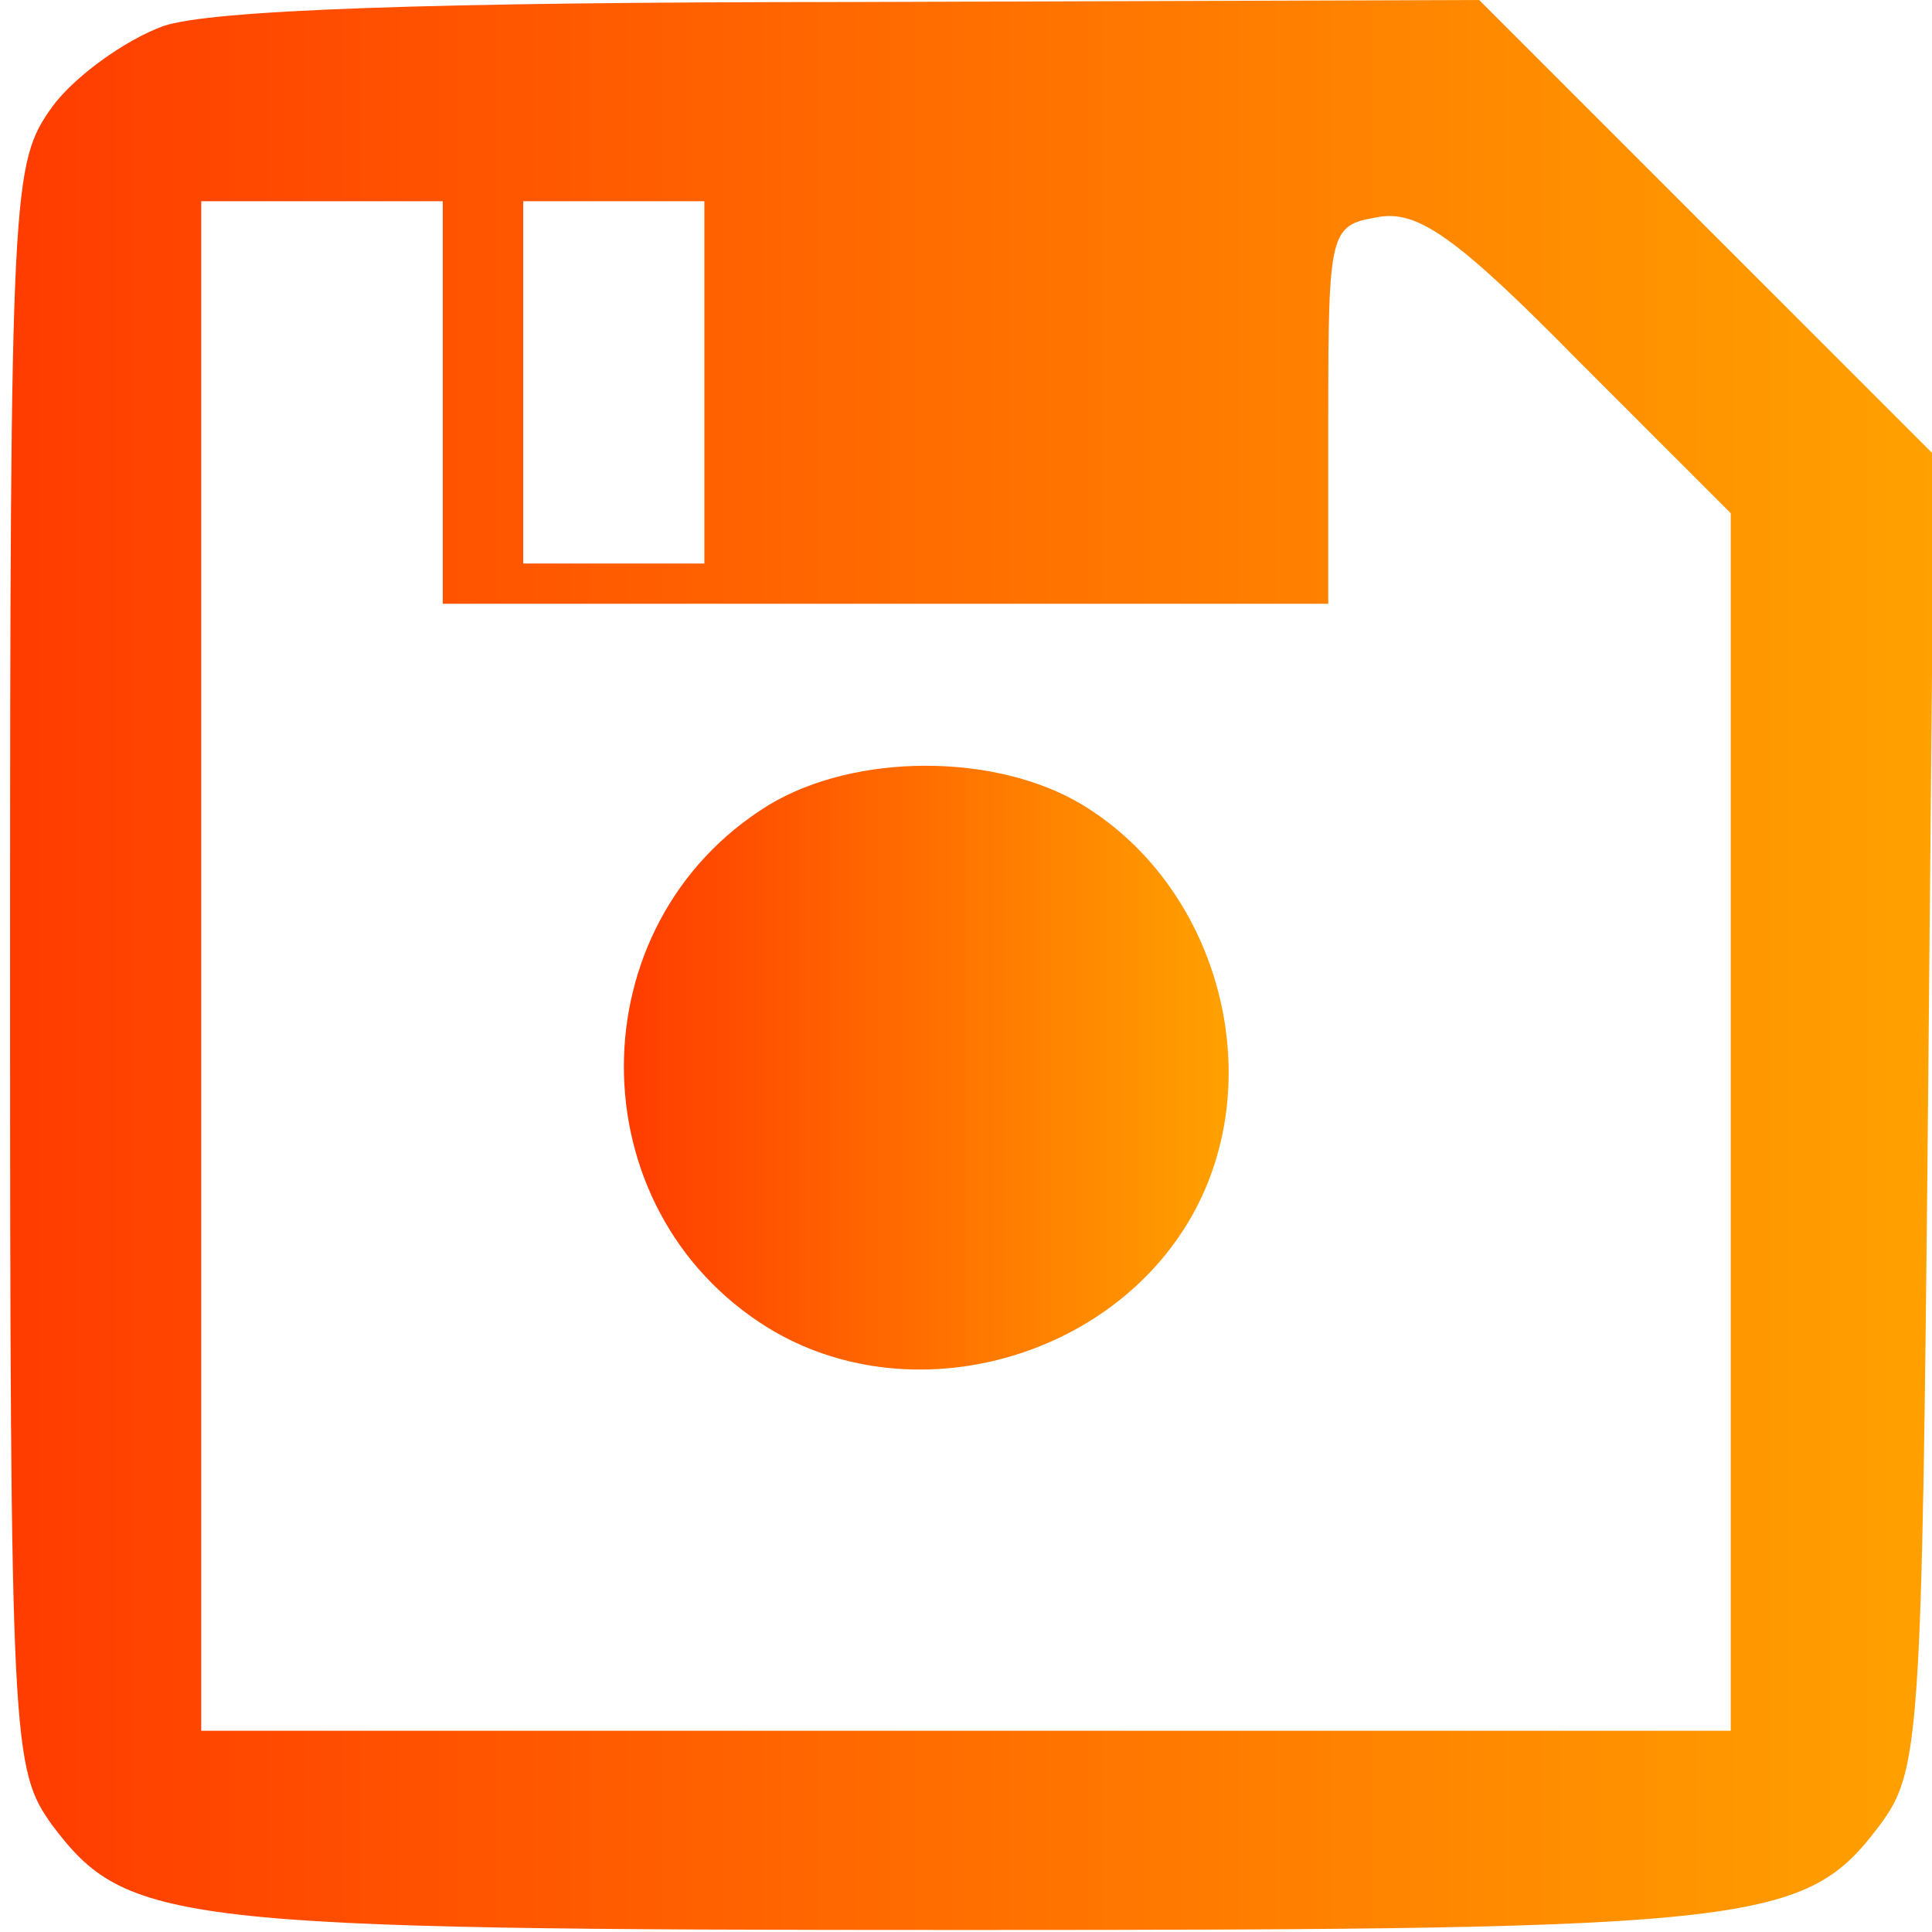
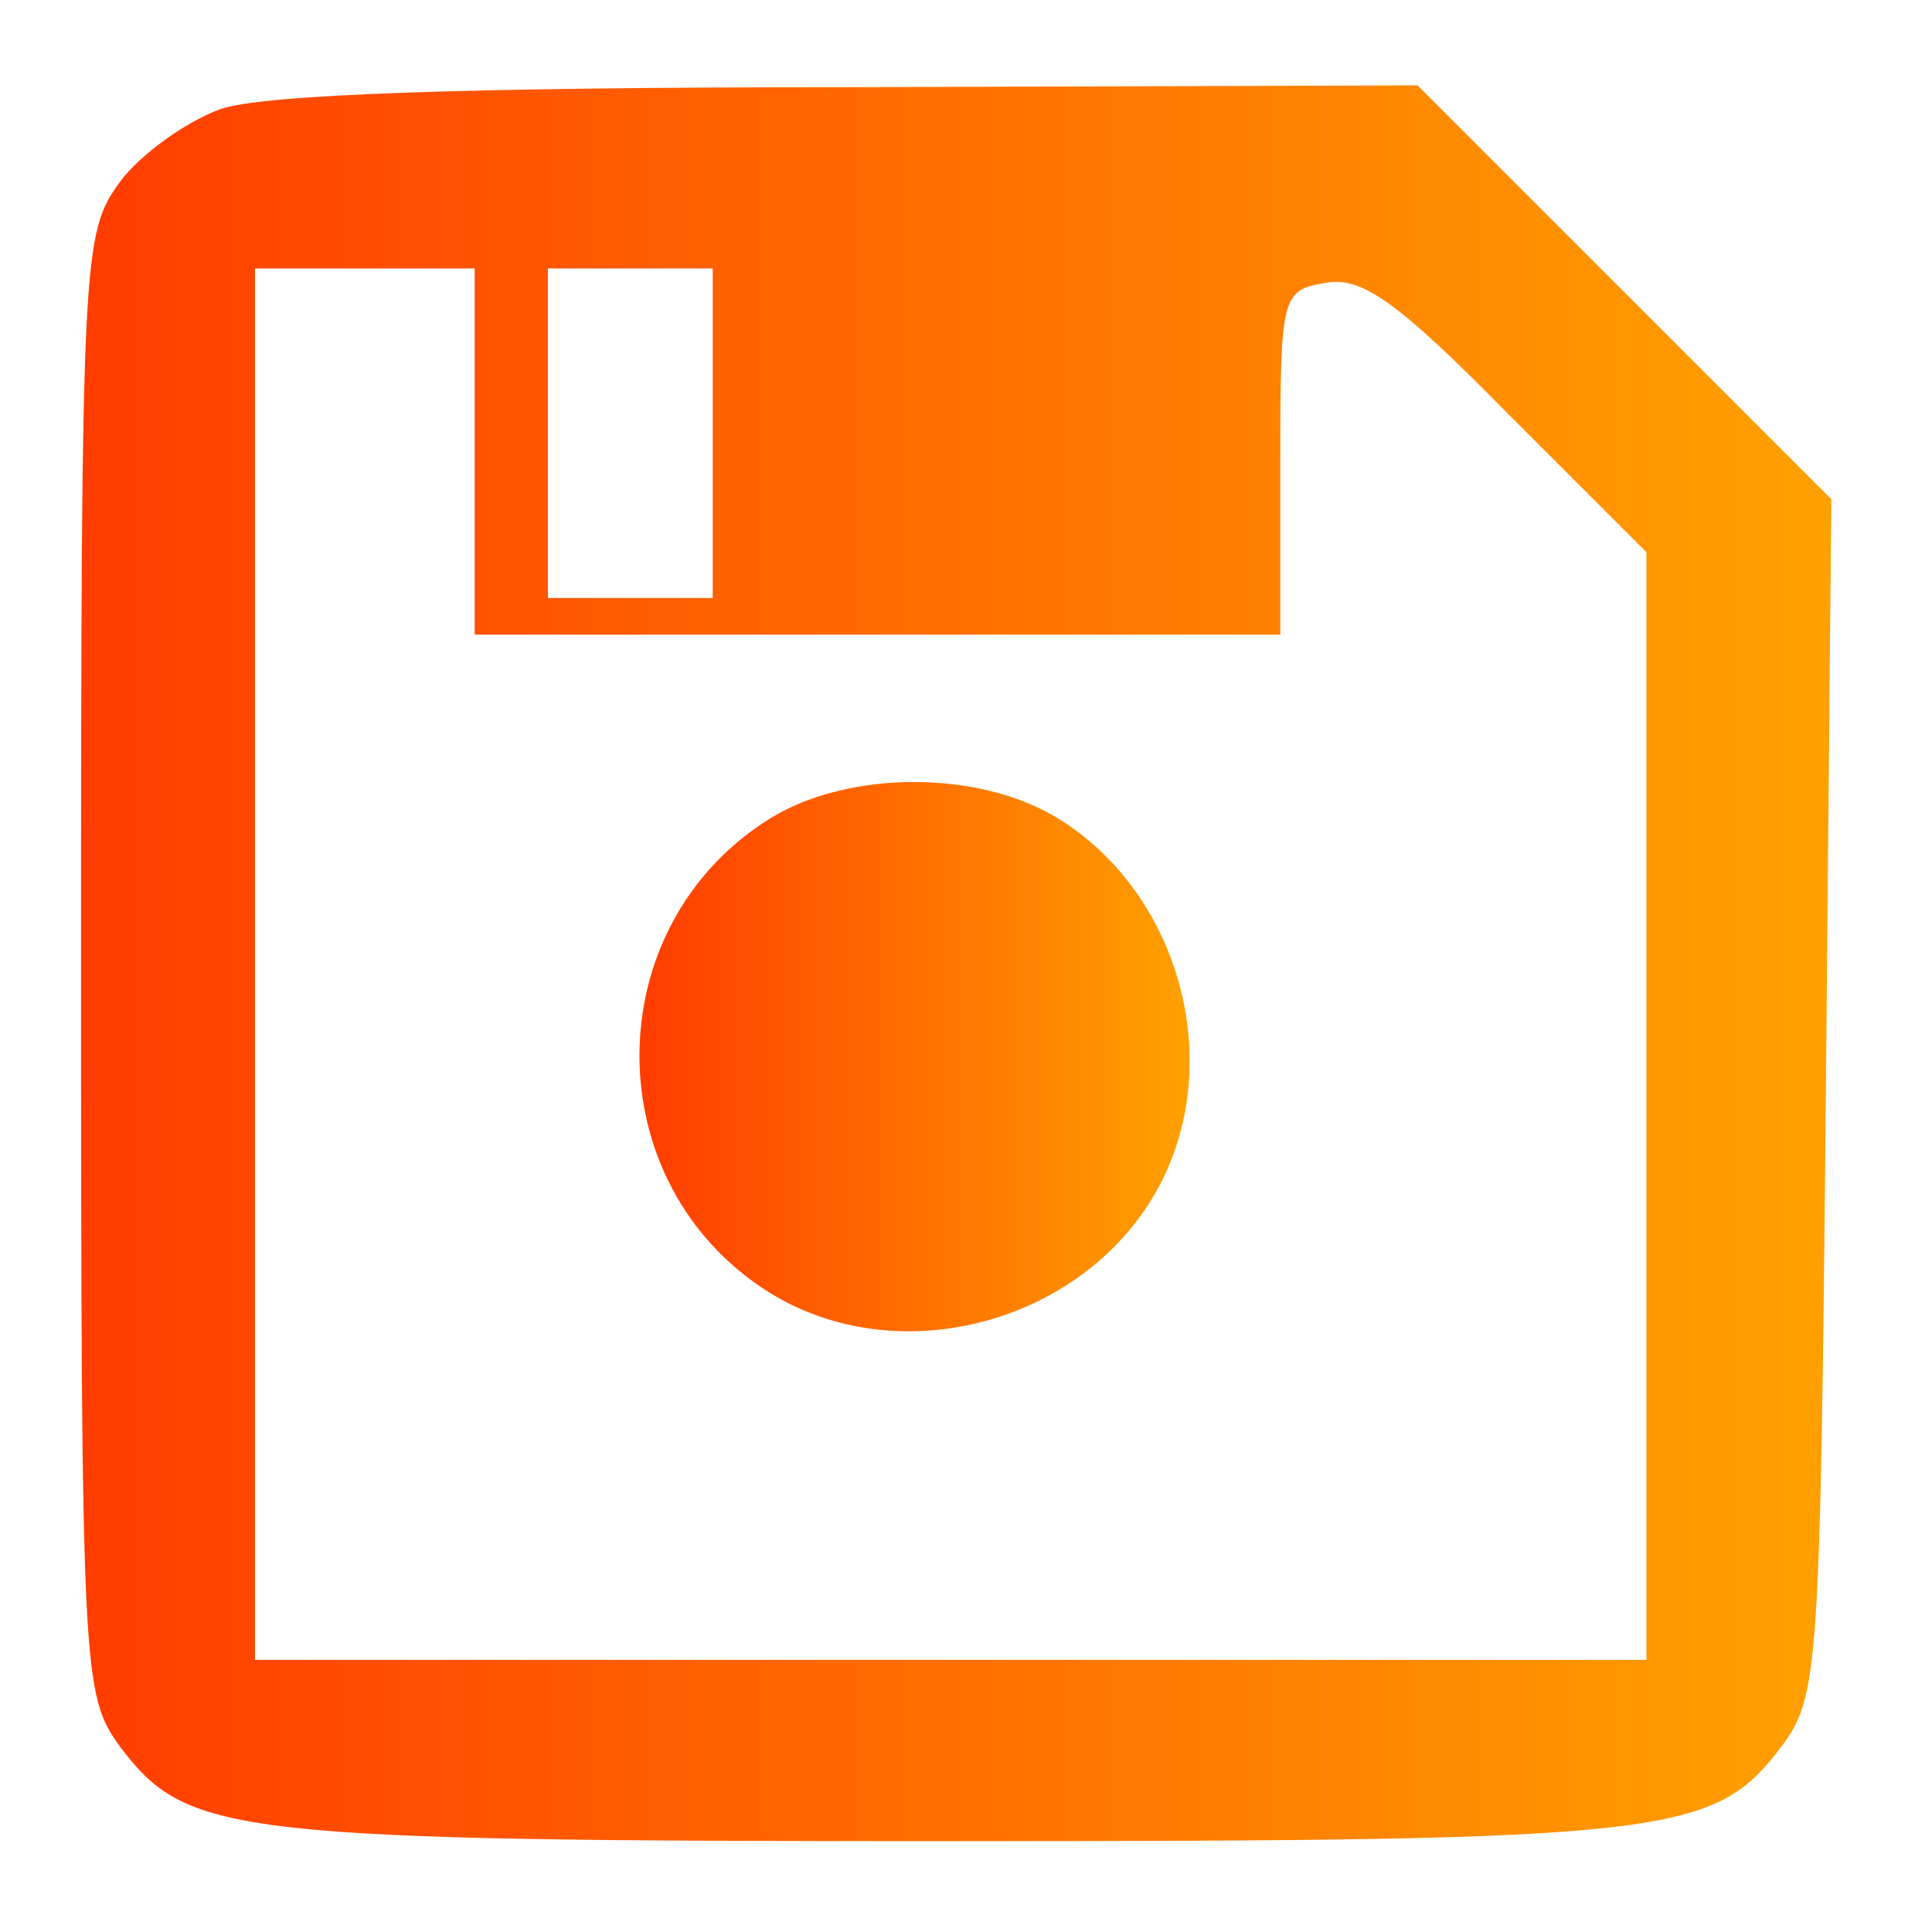
<svg xmlns="http://www.w3.org/2000/svg" xmlns:xlink="http://www.w3.org/1999/xlink" version="1.0" width="96pt" height="96pt" viewBox="0 0 96 96" preserveAspectRatio="xMidYMid meet" id="svg8">
  <defs id="defs12">
    <linearGradient id="linearGradient852">
      <stop style="stop-color:#ff3c00;stop-opacity:1" offset="0" id="stop848" />
      <stop style="stop-color:#ffa100;stop-opacity:1" offset="1" id="stop850" />
    </linearGradient>
    <linearGradient xlink:href="#linearGradient852" id="linearGradient854" x1="5" y1="480.5" x2="961" y2="480.5" gradientUnits="userSpaceOnUse" />
    <linearGradient xlink:href="#linearGradient852" id="linearGradient948" x1="310" y1="429.491" x2="610.519" y2="429.491" gradientUnits="userSpaceOnUse" />
  </defs>
-   <g transform="matrix(0.1,0,0,-0.1,0,96)" fill="#000000" stroke="none" id="g6">
-     <path d="M 81,947 C 62,940 37,922 26,907 6,879 5,869 5,480 5,91 6,81 26,53 63,4 85,1 480,1 c 395,0 417,3 454,52 20,27 21,42 24,355 L 961,734 848,847 735,960 425,959 C 212,959 104,955 81,947 Z M 220,760 V 660 h 220 220 v 94 c 0,91 1,94 24,98 20,4 39,-9 100,-71 l 76,-76 V 402 100 H 480 100 v 380 380 h 60 60 z m 130,10 v -90 h -45 -45 v 90 90 h 45 45 z" id="path2" style="fill-opacity:1;fill:url(#linearGradient854)" />
-     <path d="m 382,560 c -96,-59 -96,-201 0,-260 69,-42 166,-17 208,52 42,69 17,166 -52,208 -43,26 -113,26 -156,0 z" id="path4" style="fill-opacity:1.0;fill:url(#linearGradient948)" />
+   <g transform="matrix(0.09097366,0,0,-0.09097366,3.572634,91.57642)" fill="#000000" stroke="none" id="g6">
+     <path d="M 81,947 C 62,940 37,922 26,907 6,879 5,869 5,480 5,91 6,81 26,53 63,4 85,1 480,1 c 395,0 417,3 454,52 20,27 21,42 24,355 L 961,734 848,847 735,960 425,959 C 212,959 104,955 81,947 Z M 220,760 V 660 h 220 220 v 94 c 0,91 1,94 24,98 20,4 39,-9 100,-71 l 76,-76 V 402 100 H 480 100 v 380 380 h 60 60 z m 130,10 v -90 h -45 -45 v 90 90 h 45 45 z" id="path2" style="fill:url(#linearGradient854);fill-opacity:1" />
+     <path d="m 382,560 c -96,-59 -96,-201 0,-260 69,-42 166,-17 208,52 42,69 17,166 -52,208 -43,26 -113,26 -156,0 z" id="path4" style="fill:url(#linearGradient948);fill-opacity:1" />
  </g>
</svg>
